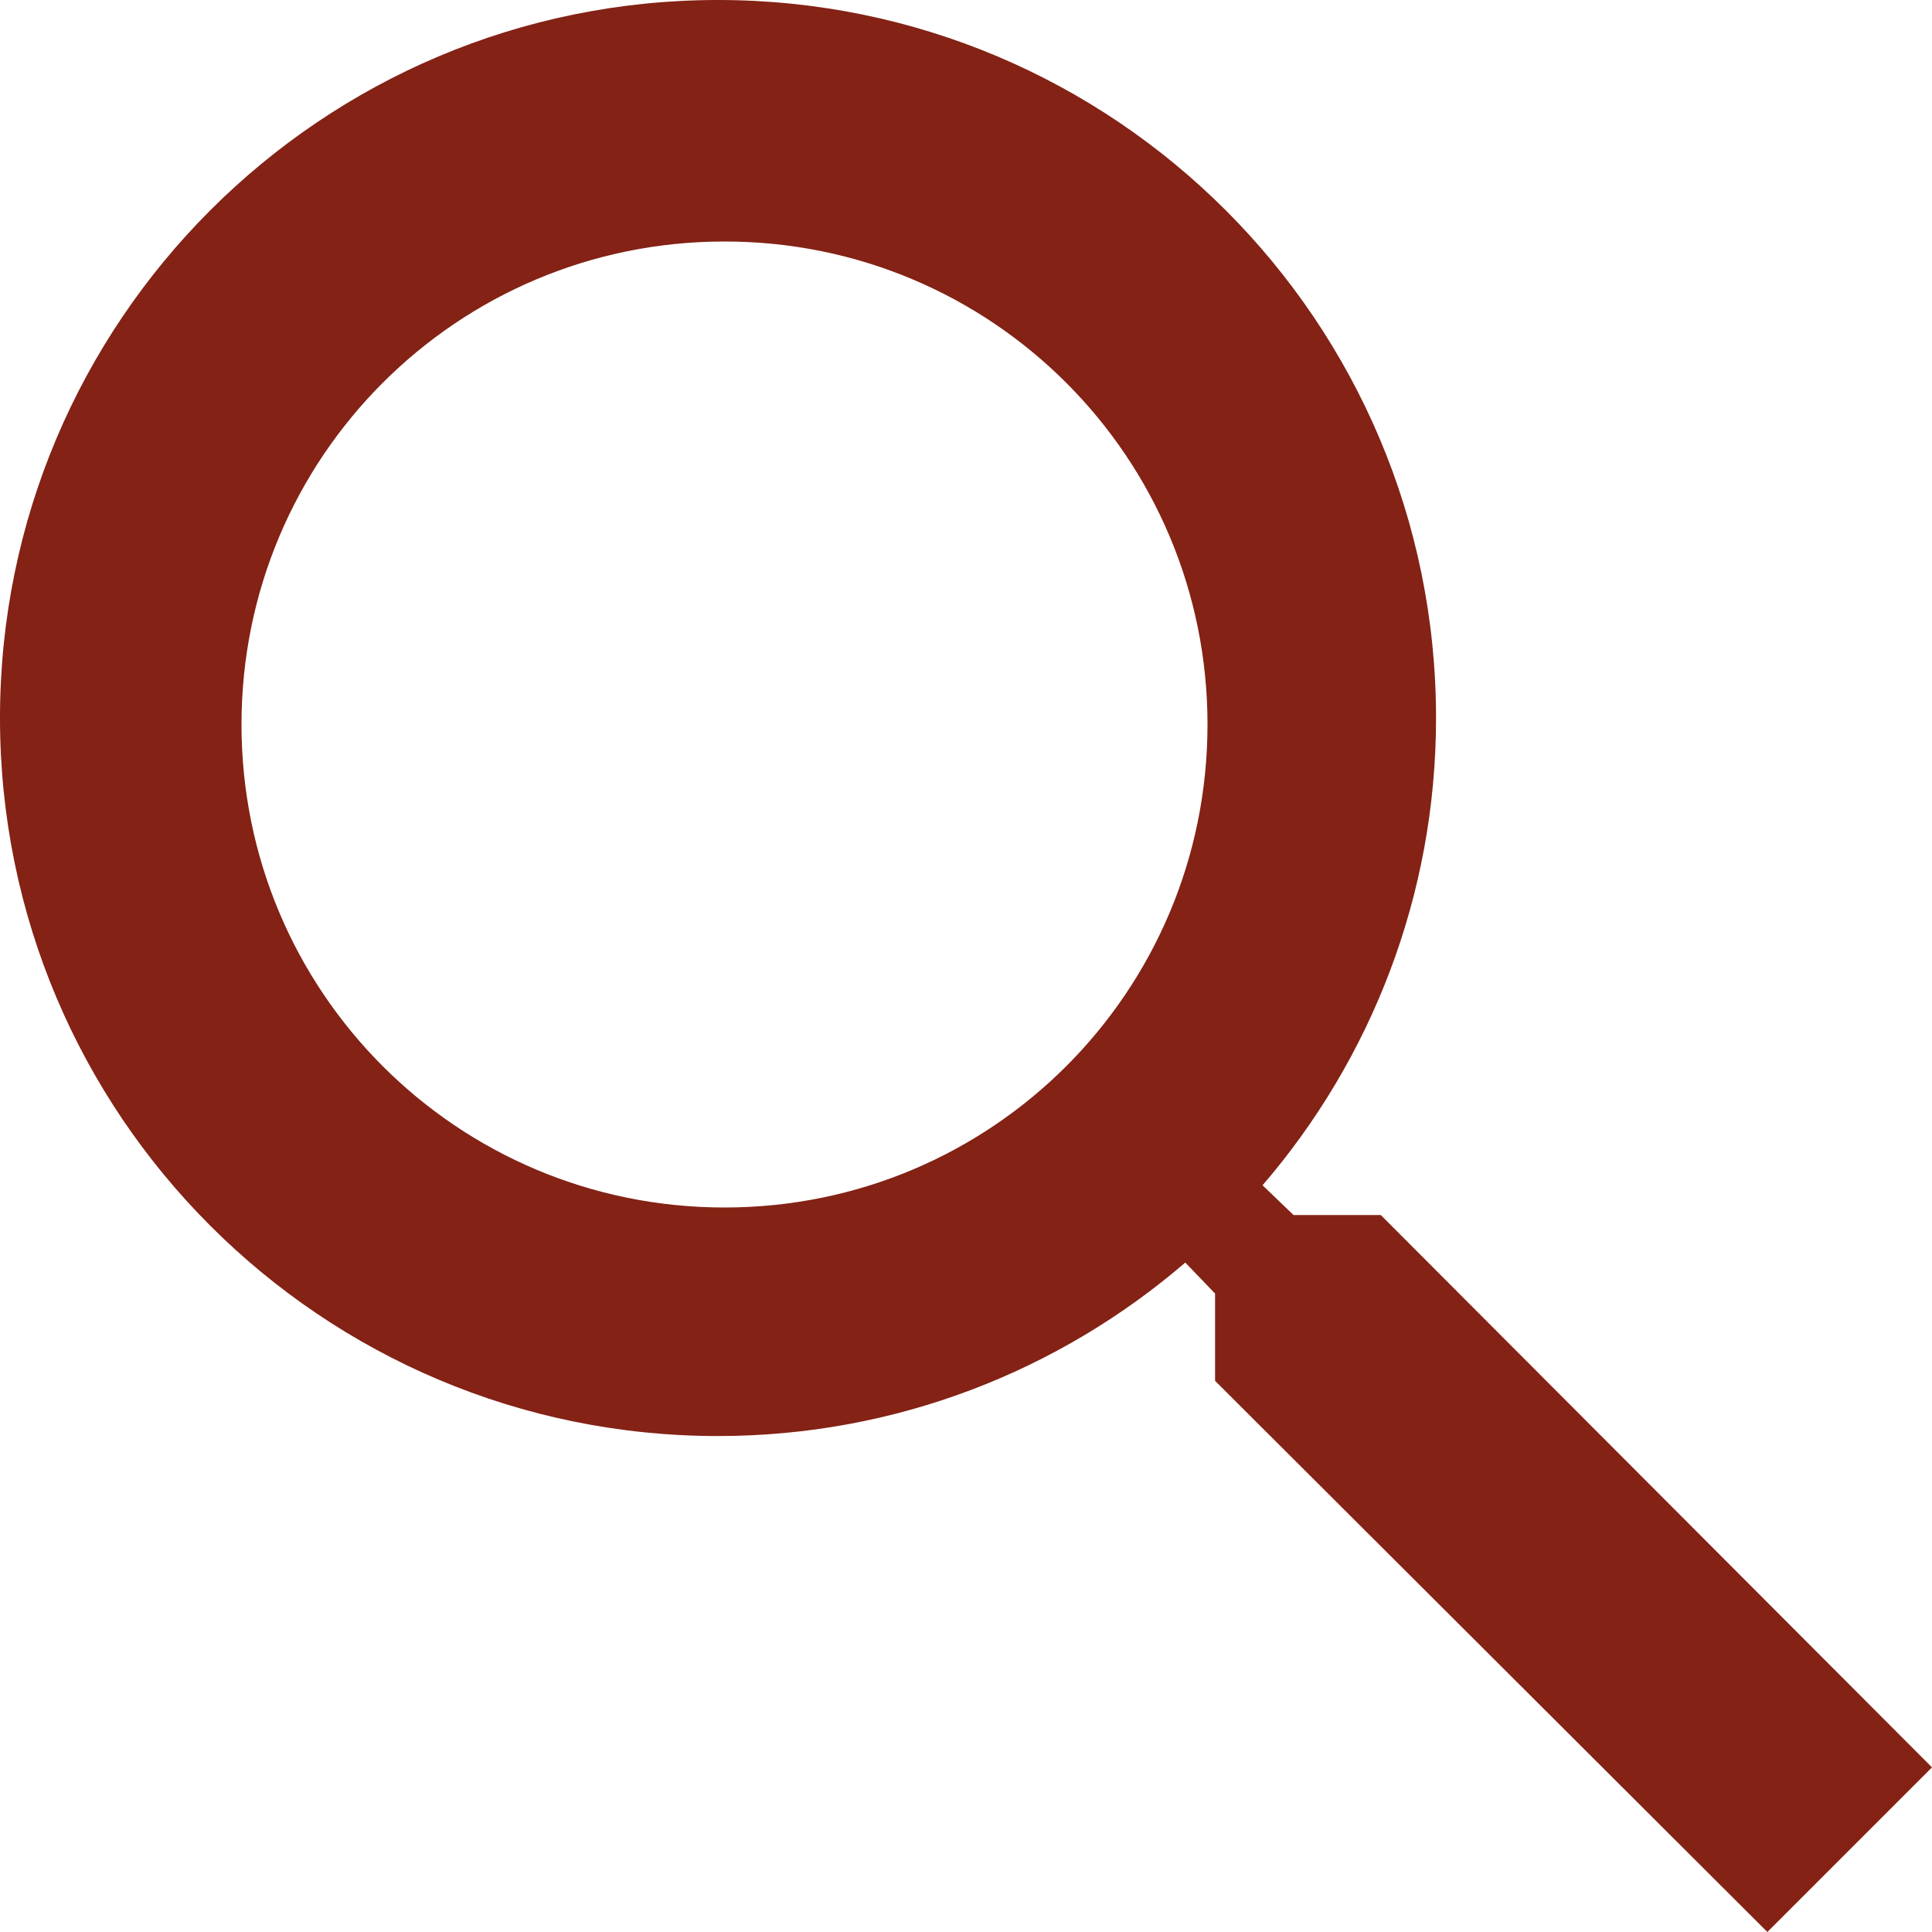
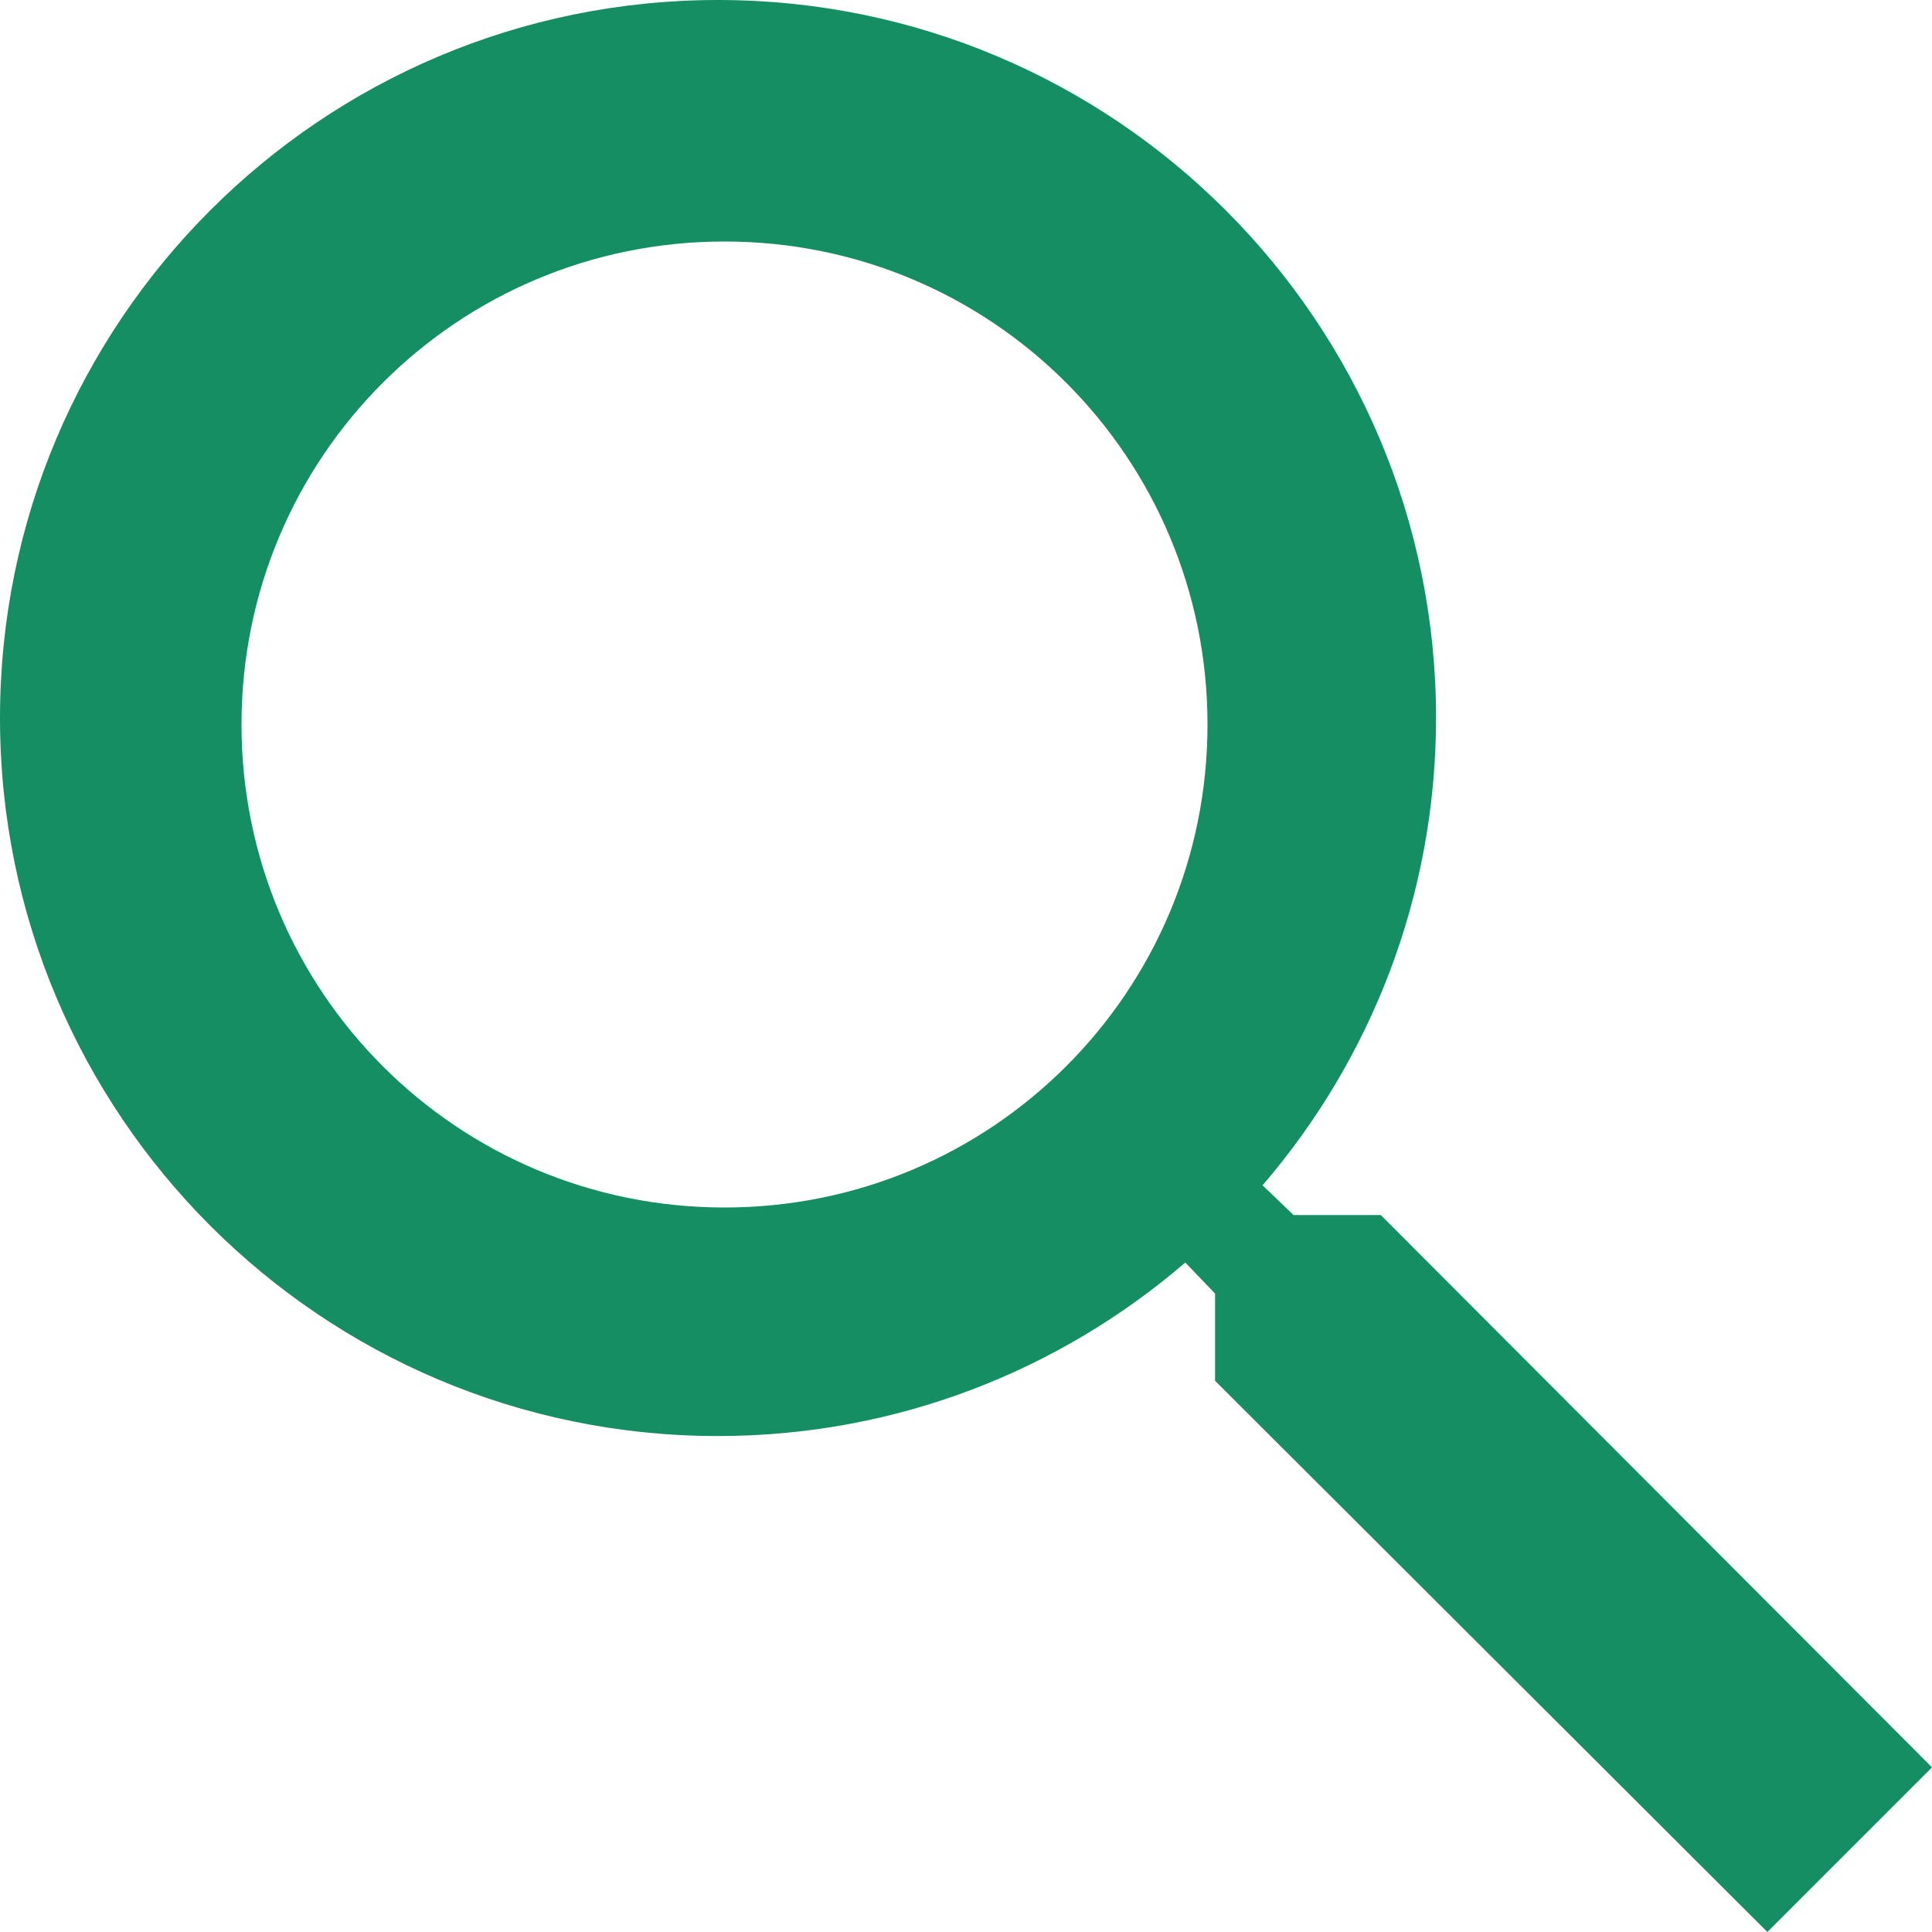
<svg xmlns="http://www.w3.org/2000/svg" width="12px" height="12px" viewBox="0 0 24 24" version="1.1">
  <g id="Search-Page" stroke="none" stroke-width="1" fill="none" fill-rule="evenodd">
    <g id="03-Search--typing-text" transform="translate(-320, -37)">
      <g id="diksha_outline-search-24px" transform="translate(320, 37)">
        <g id="outline-search-24px-(1)">
          <polygon id="Path" points="0 0 24 0 24 24 0 24" />
-           <path d="M17.153,15.094 L16.069,15.094 L15.684,14.724 C17.029,13.16 17.839,11.129 17.839,8.919 C17.839,3.993 13.846,0 8.919,0 C3.993,0 0,3.993 0,8.919 C0,13.846 3.993,17.839 8.919,17.839 C11.129,17.839 13.16,17.029 14.724,15.684 L15.094,16.069 L15.094,17.153 L21.955,24 L24,21.955 L17.153,15.094 Z M9,15 C5.68,15 3,12.32 3,9 C3,5.68 5.68,3 9,3 C12.32,3 15,5.68 15,9 C15,12.32 12.32,15 9,15 Z" id="Shape" fill="#832215" fill-rule="nonzero" />
+           <path d="M17.153,15.094 L16.069,15.094 L15.684,14.724 C17.029,13.16 17.839,11.129 17.839,8.919 C17.839,3.993 13.846,0 8.919,0 C3.993,0 0,3.993 0,8.919 C0,13.846 3.993,17.839 8.919,17.839 C11.129,17.839 13.16,17.029 14.724,15.684 L15.094,16.069 L15.094,17.153 L21.955,24 L24,21.955 L17.153,15.094 Z M9,15 C5.68,15 3,12.32 3,9 C3,5.68 5.68,3 9,3 C12.32,3 15,5.68 15,9 C15,12.32 12.32,15 9,15 Z" id="Shape" fill="#168e64" fill-rule="nonzero" />
        </g>
      </g>
    </g>
  </g>
</svg>
